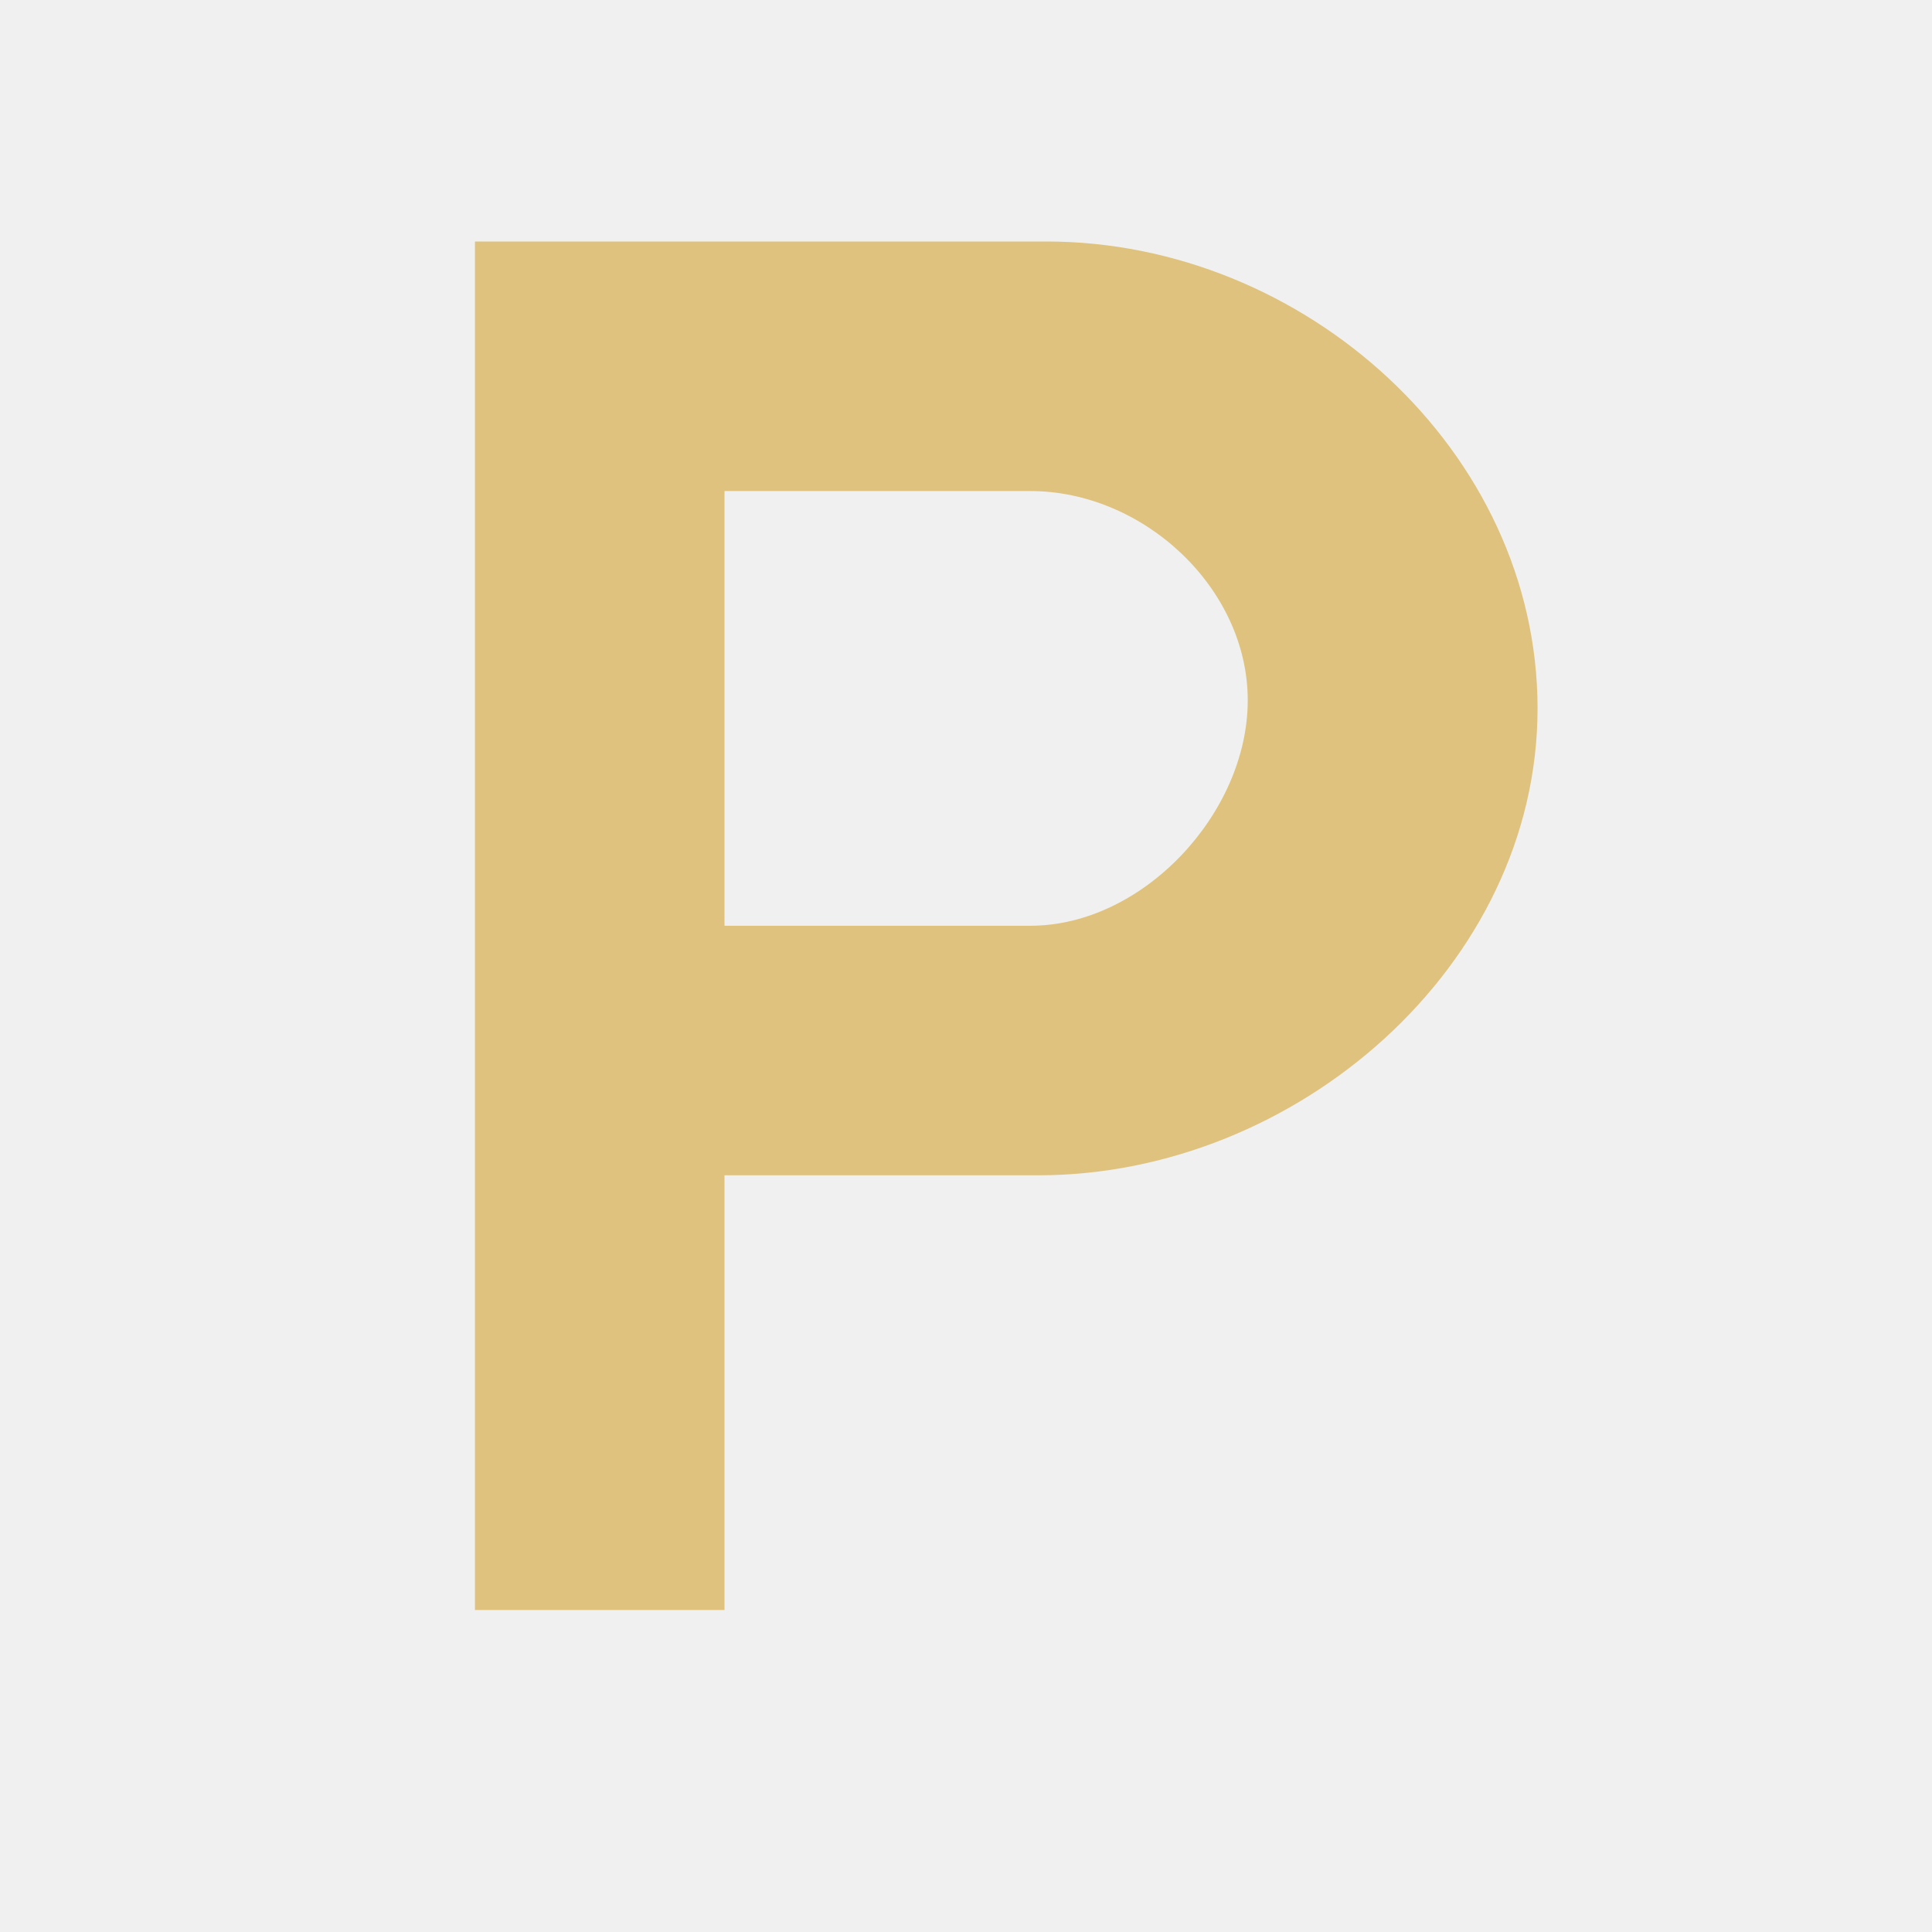
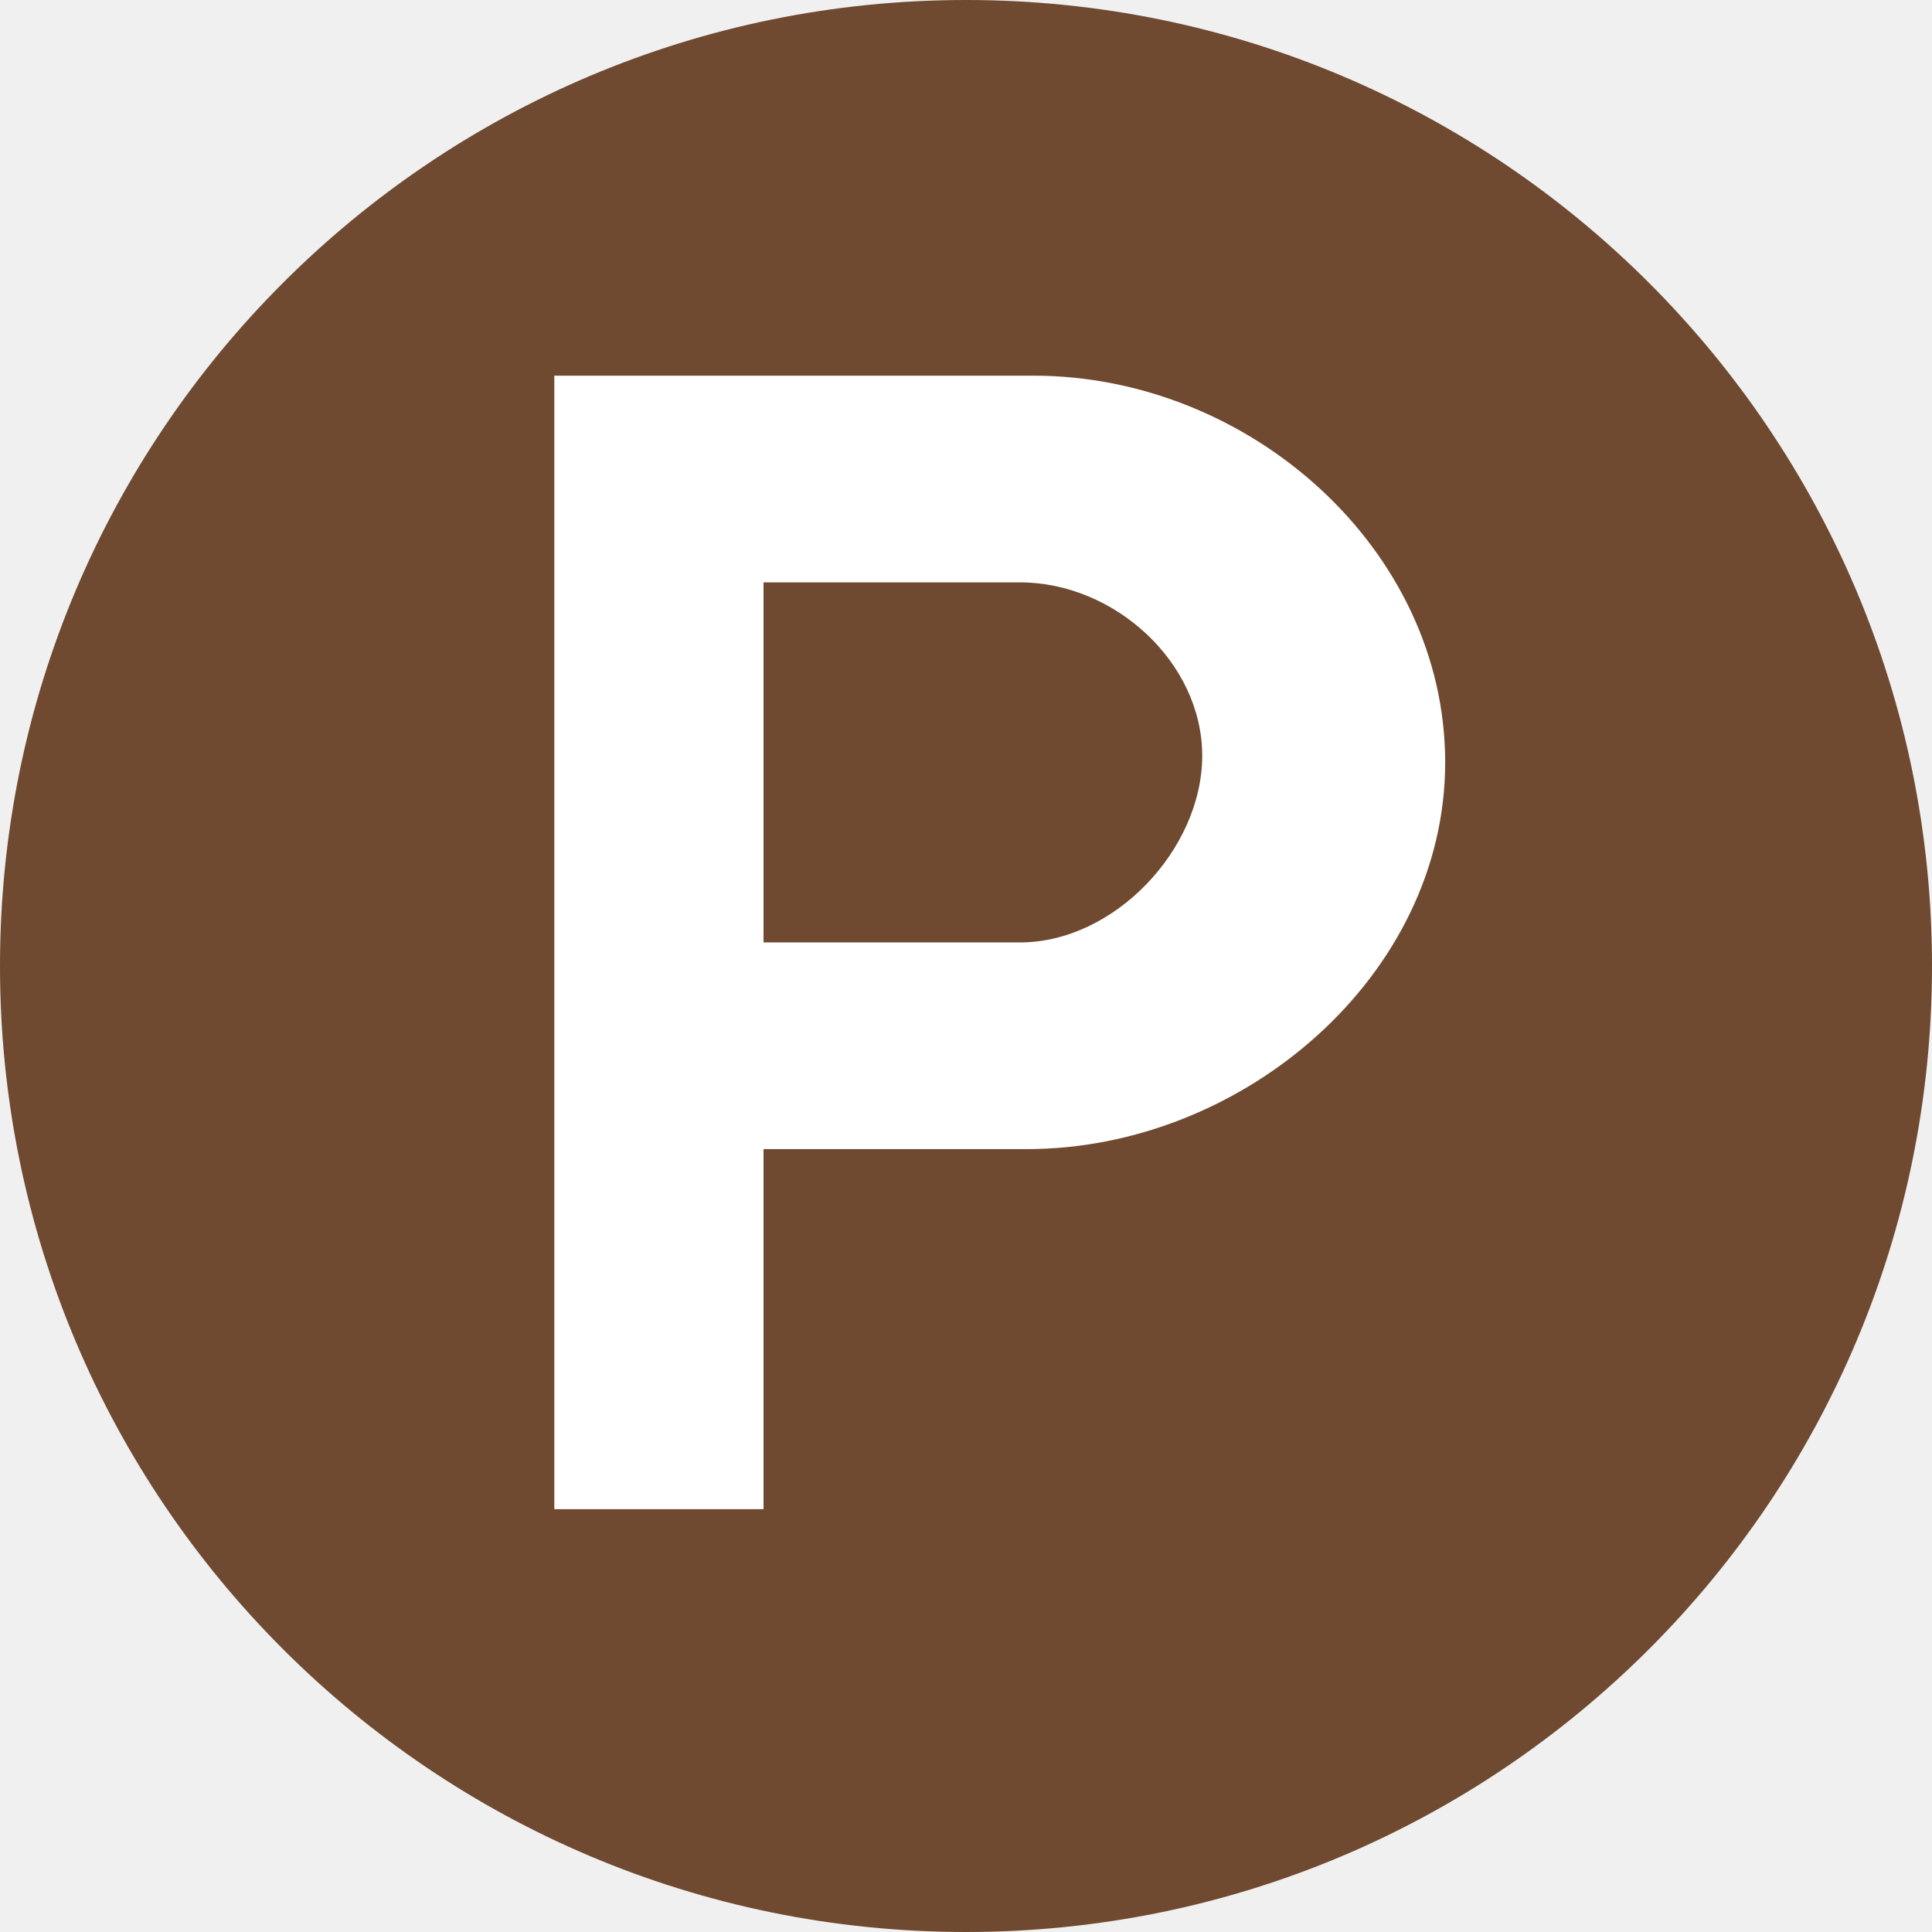
- <svg xmlns="http://www.w3.org/2000/svg" width="24" height="24" xml:space="preserve" overflow="hidden">
-   <g transform="translate(-628 -348)">
-     <path d="M640.8 359.5C642.2 359.5 643.5 358.1 643.5 356.7 643.5 355.3 642.2 354.1 640.8 354.1L637 354.1 637 359.5 640.8 359.5ZM641 351C644.2 351 647.1 353.6 647.1 356.8 647.1 360 644.1 362.6 640.9 362.6L637 362.6 637 368 633.9 368 633.9 351 641 351Z" fill="#DFC27D" />
+ <svg xmlns="http://www.w3.org/2000/svg" width="99" height="99" xml:space="preserve" overflow="hidden">
+   <defs>
+     <clipPath id="clip0">
+       <rect x="1879" y="1045" width="99" height="99" />
+     </clipPath>
+   </defs>
+   <g clip-path="url(#clip0)" transform="translate(-1879 -1045)">
+     <path d="M1879 1094.5C1879 1067.16 1901.16 1045 1928.5 1045 1955.84 1045 1978 1067.16 1978 1094.5 1978 1121.84 1955.84 1144 1928.5 1144 1901.16 1144 1879 1121.84 1879 1094.5Z" fill="#6F4930" fill-rule="evenodd" />
+     <g>
+       <g>
+         <g>
+           <path d="M43.733 39.292C48.517 39.292 52.958 34.508 52.958 29.725 52.958 24.942 48.517 20.842 43.733 20.842L30.75 20.842 30.75 39.292 43.733 39.292ZM44.417 10.25C55.35 10.25 65.258 19.133 65.258 30.067 65.258 41 55.008 49.883 44.075 49.883L30.75 49.883 30.75 68.334 20.158 68.334 20.158 10.25 44.417 10.25Z" fill="#FFFFFF" transform="matrix(1.0122 0 0 1 1887 1054)" />
+         </g>
+       </g>
+     </g>
  </g>
</svg>
